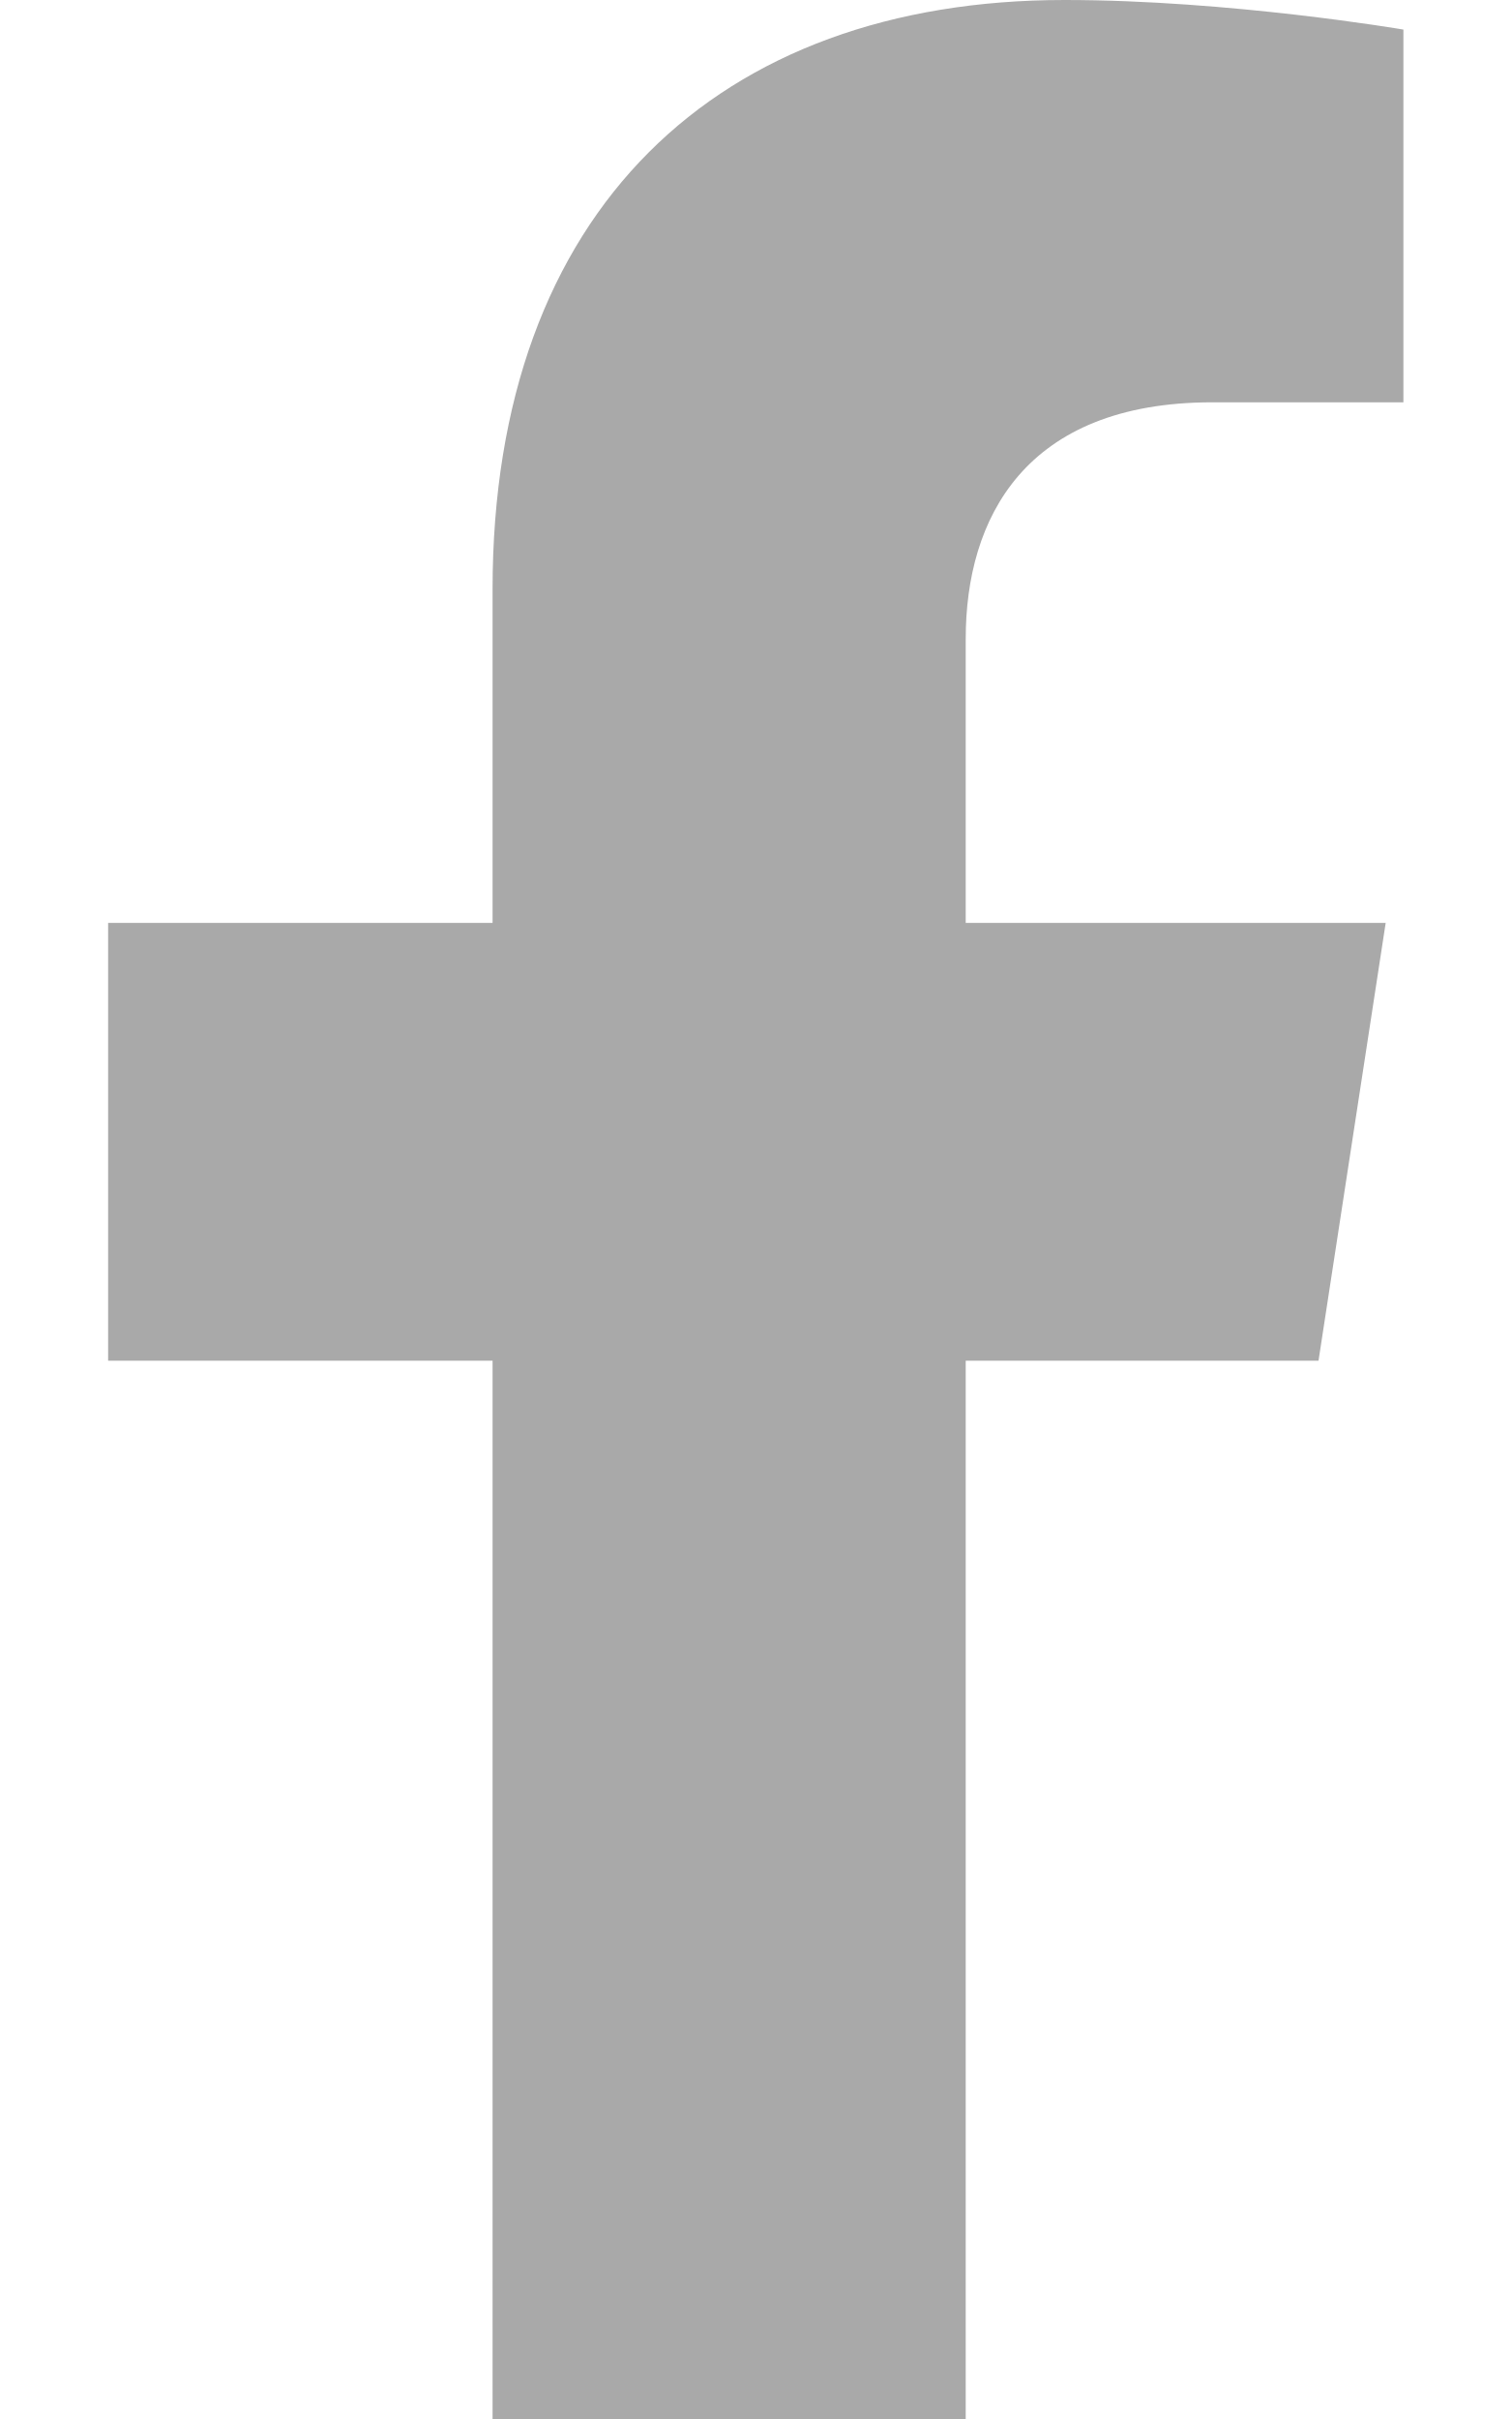
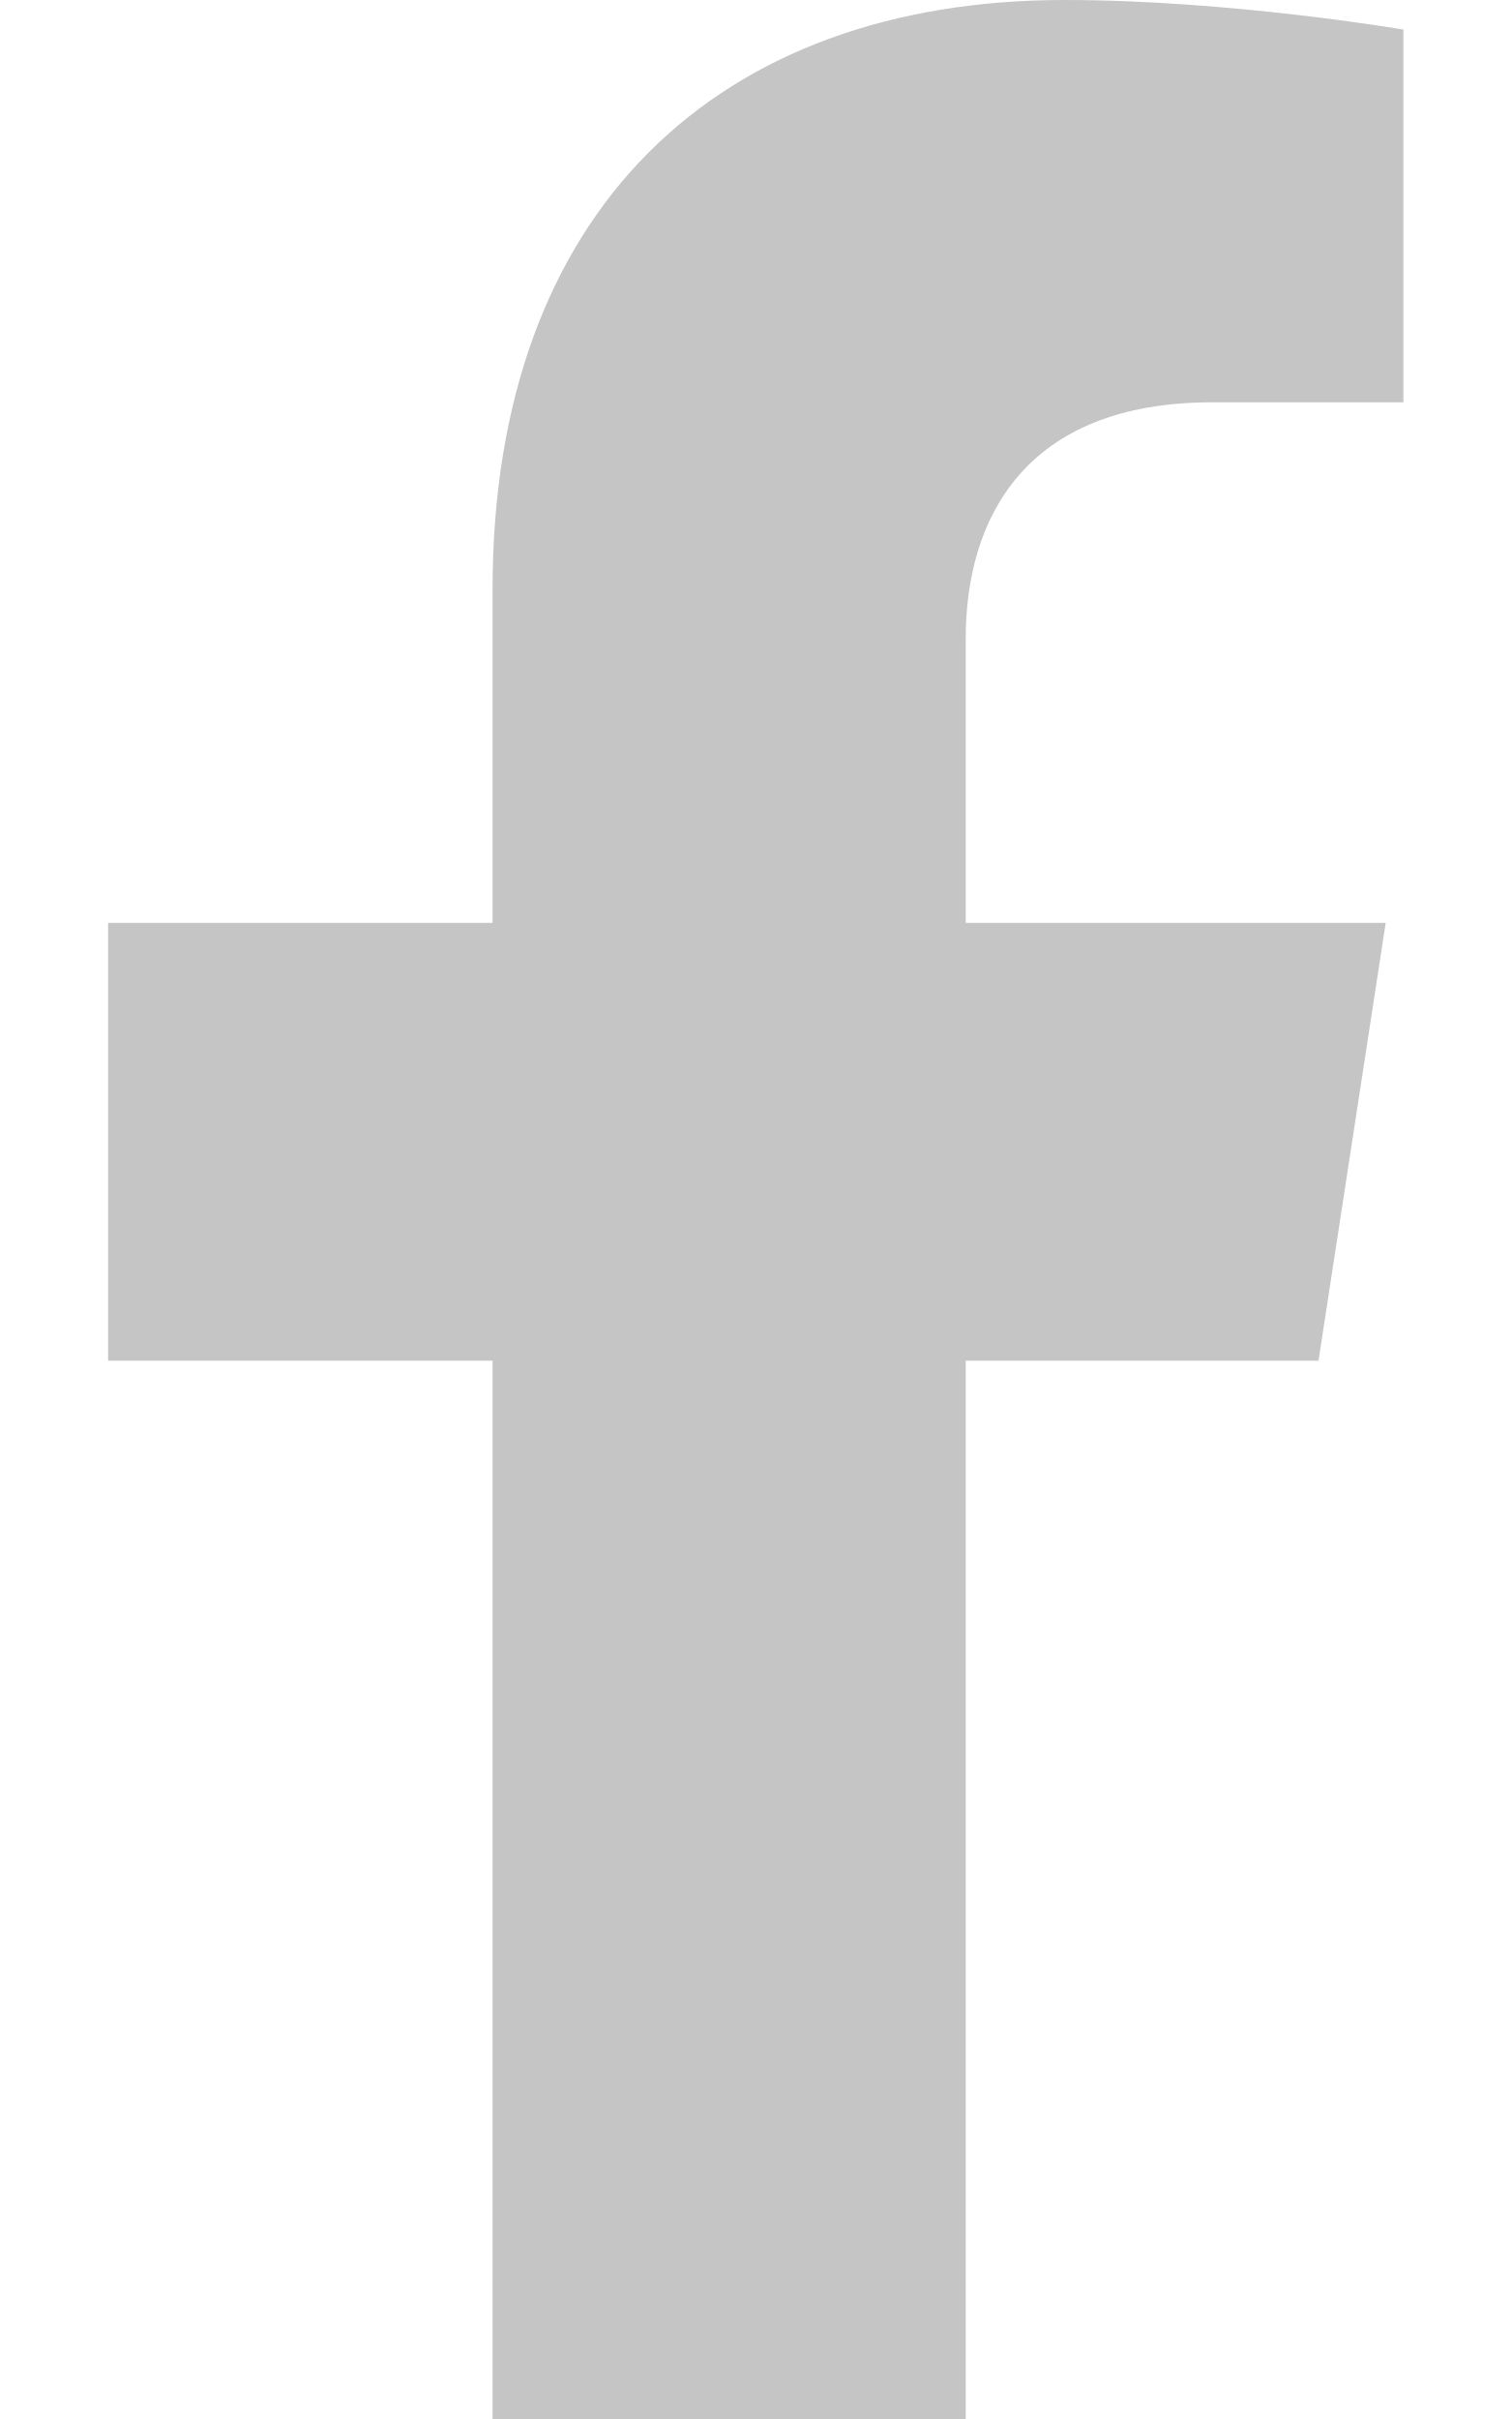
<svg xmlns="http://www.w3.org/2000/svg" aria-hidden="true" focusable="false" data-prefix="fab" data-icon="facebook-f" class="svg-inline--fa fa-facebook-f fa-w-10" role="img" viewBox="0 0 320 512">
-   <path fill="#a9a9a9" d="M279.14 288l14.22-92.66h-88.91v-60.13c0-25.35 12.42-50.06 52.24-50.06h40.42V6.26S260.43 0 225.36 0c-73.22 0-121.08 44.38-121.08 124.72v70.62H22.89V288h81.39v224h100.17V288z" />
+   <path fill="#c5c5c5" d="M279.14 288l14.22-92.66h-88.91v-60.13c0-25.35 12.42-50.06 52.24-50.06h40.42V6.26S260.43 0 225.36 0c-73.22 0-121.08 44.38-121.08 124.72v70.62H22.89V288h81.39v224h100.17V288z" />
</svg>
